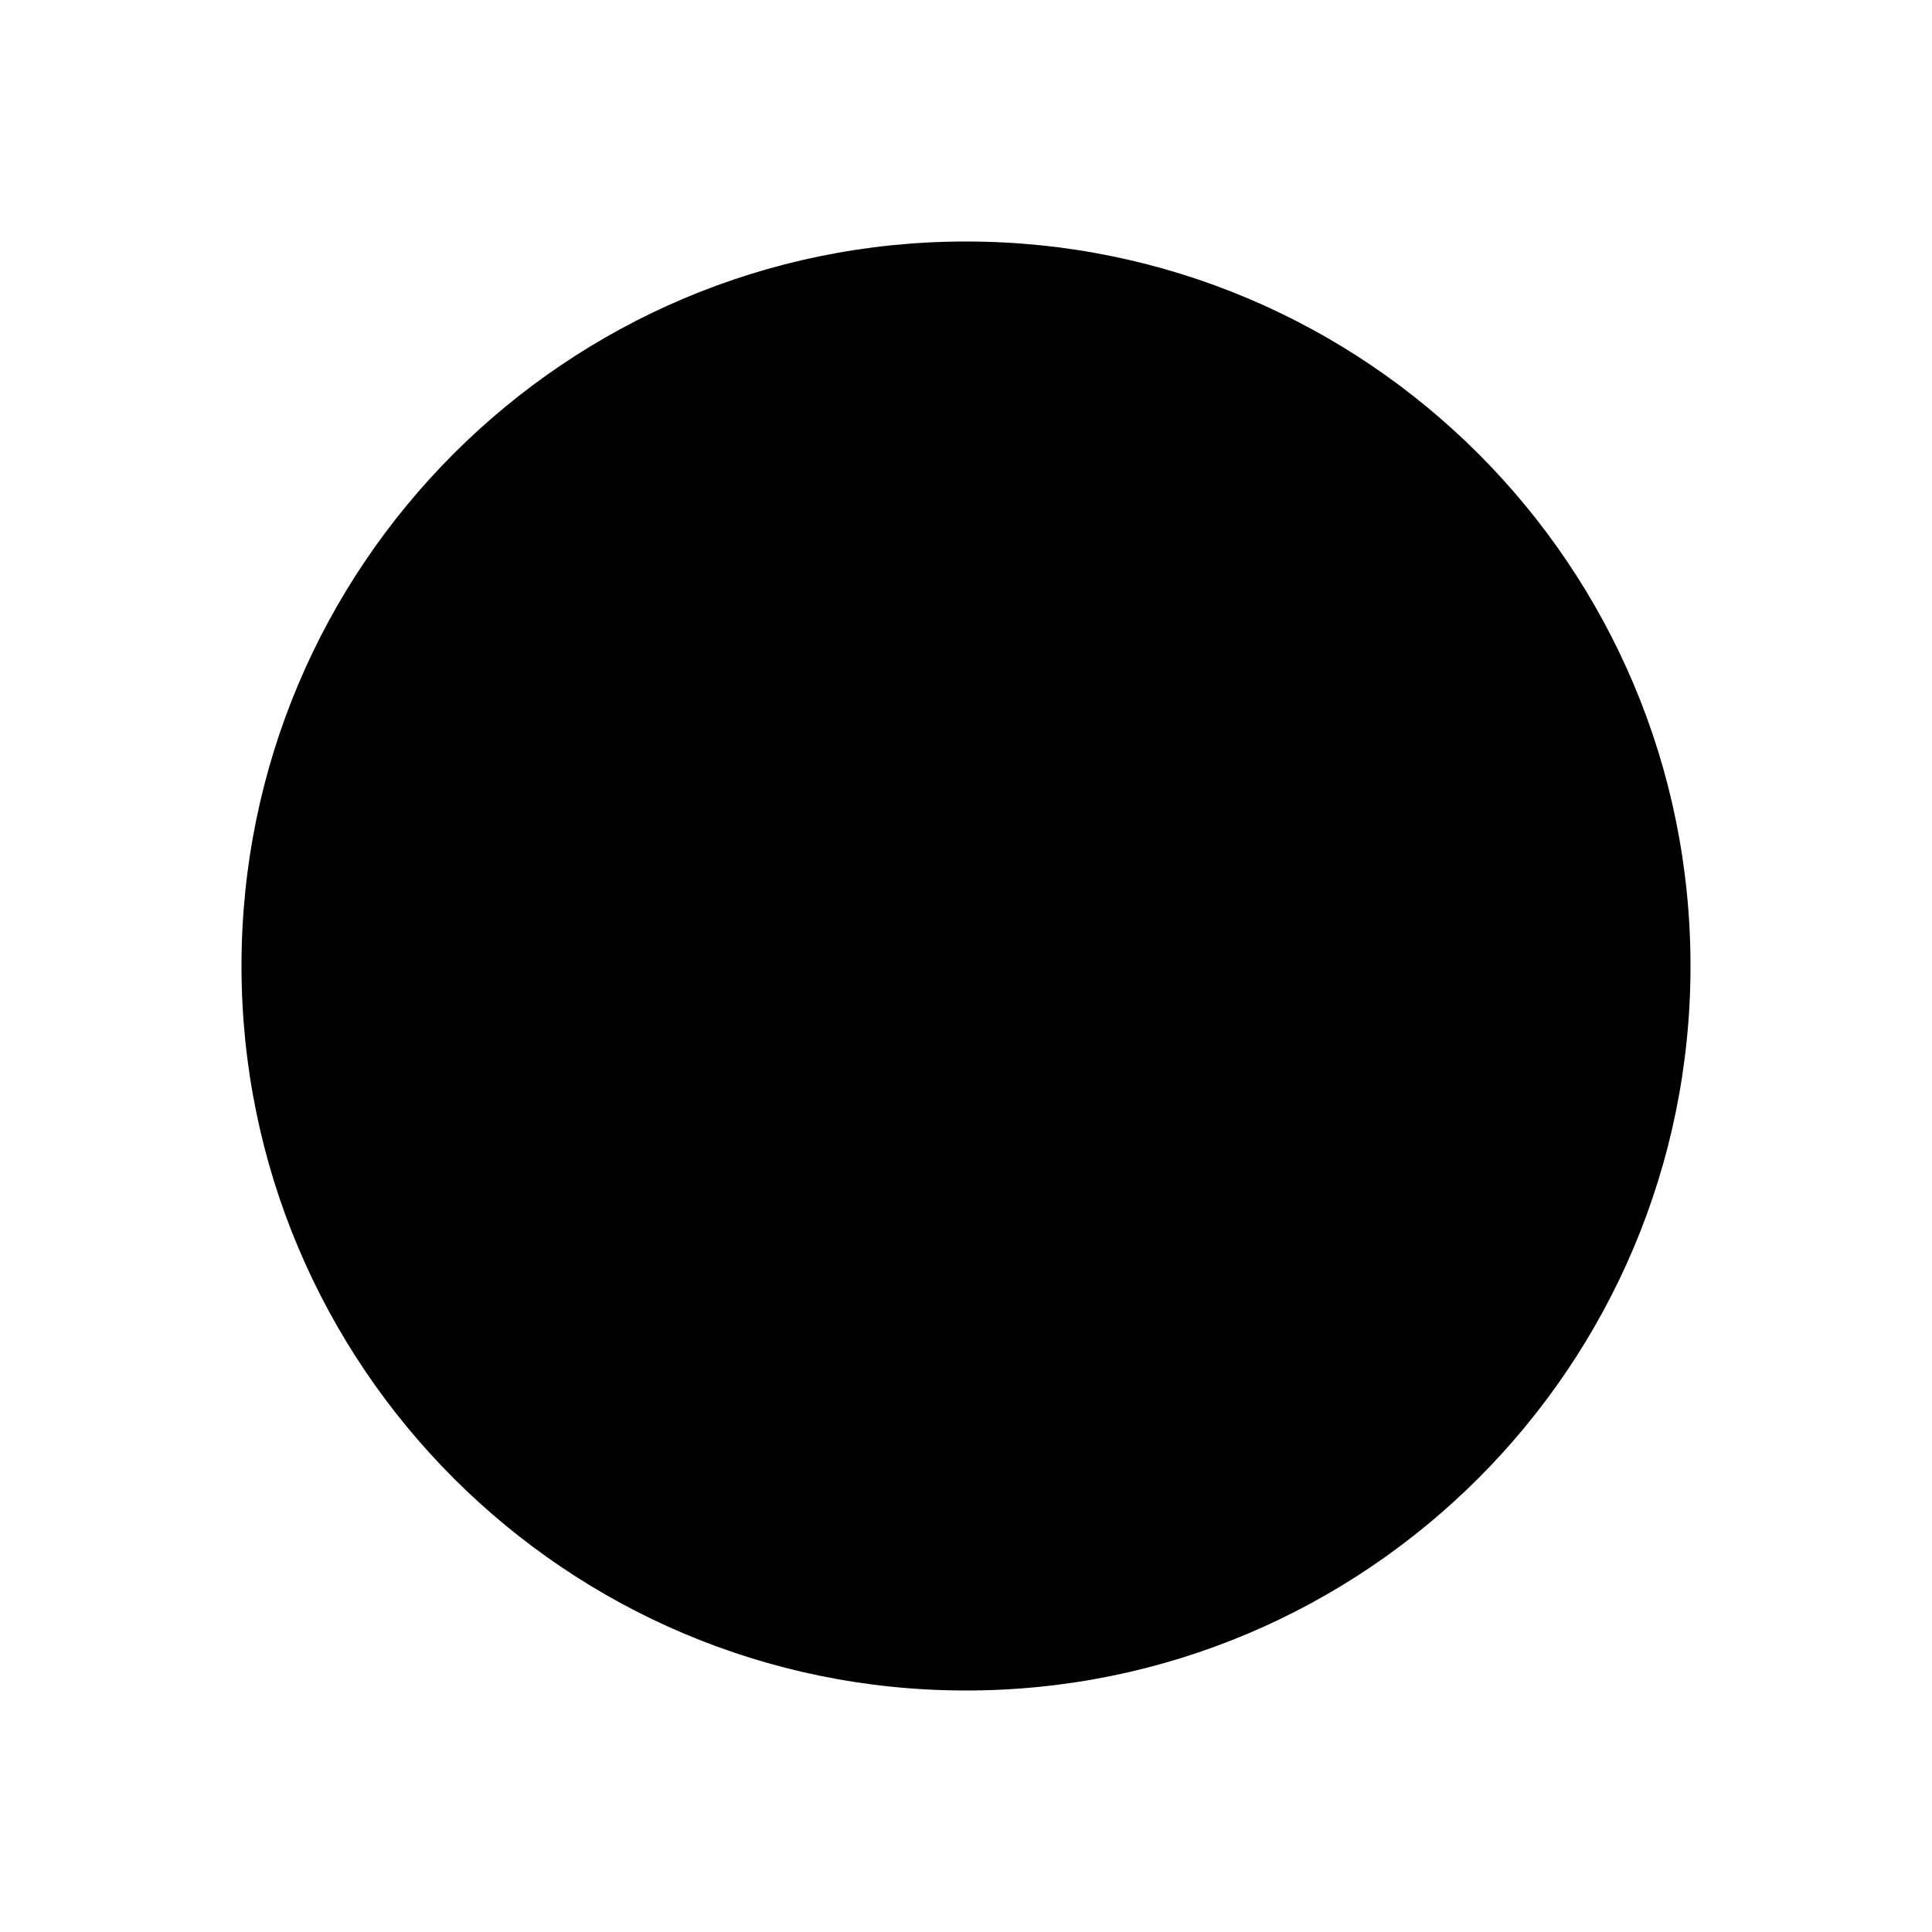
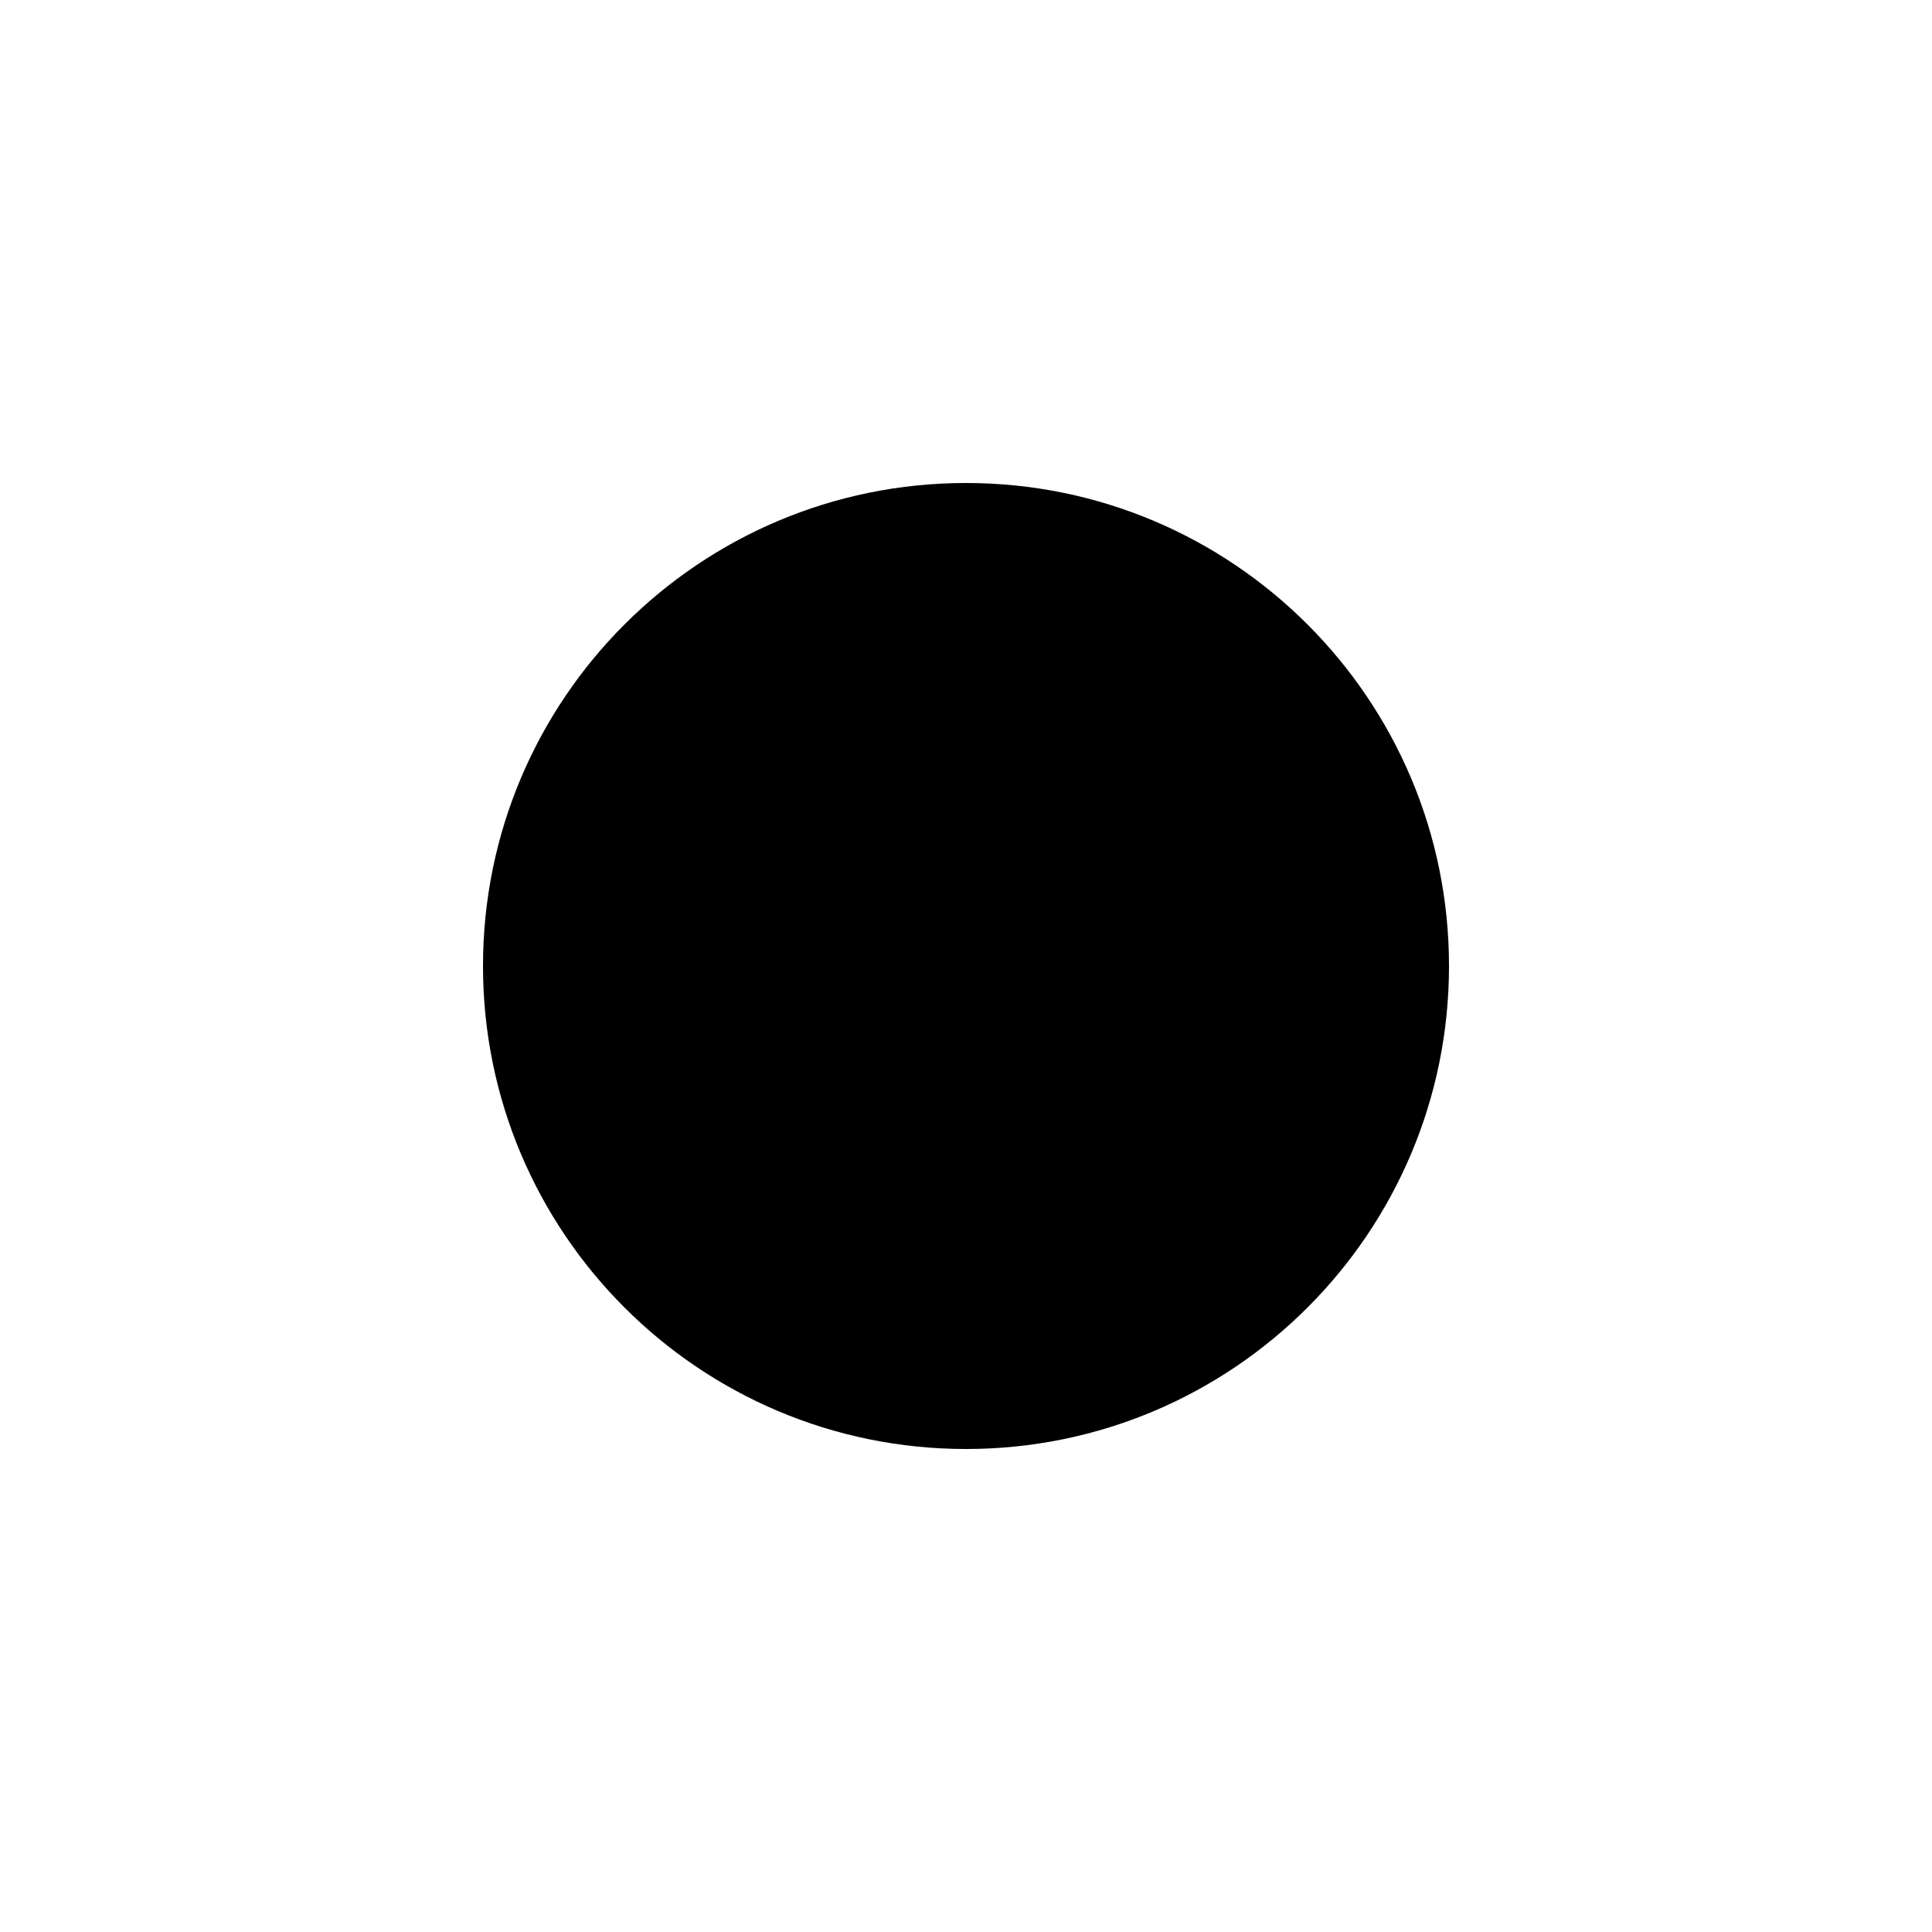
- <svg xmlns="http://www.w3.org/2000/svg" viewBox="0 0 24 24" fill="none">
-   <path fill-rule="evenodd" clip-rule="evenodd" d="M12 21C7.029 21 3 16.971 3 12C3 7.029 7.029 3 12 3C16.971 3 21 7.029 21 12C21 16.971 16.971 21 12 21Z" fill="currentColor" />
+ <svg xmlns="http://www.w3.org/2000/svg" viewBox="0 0 16 16" fill="none">
+   <path d="M4 8C4 5.791 5.791 4 8 4C10.209 4 12 5.791 12 8C12 10.209 10.209 12 8 12C5.791 12 4 10.209 4 8Z" fill="currentColor" />
</svg>
